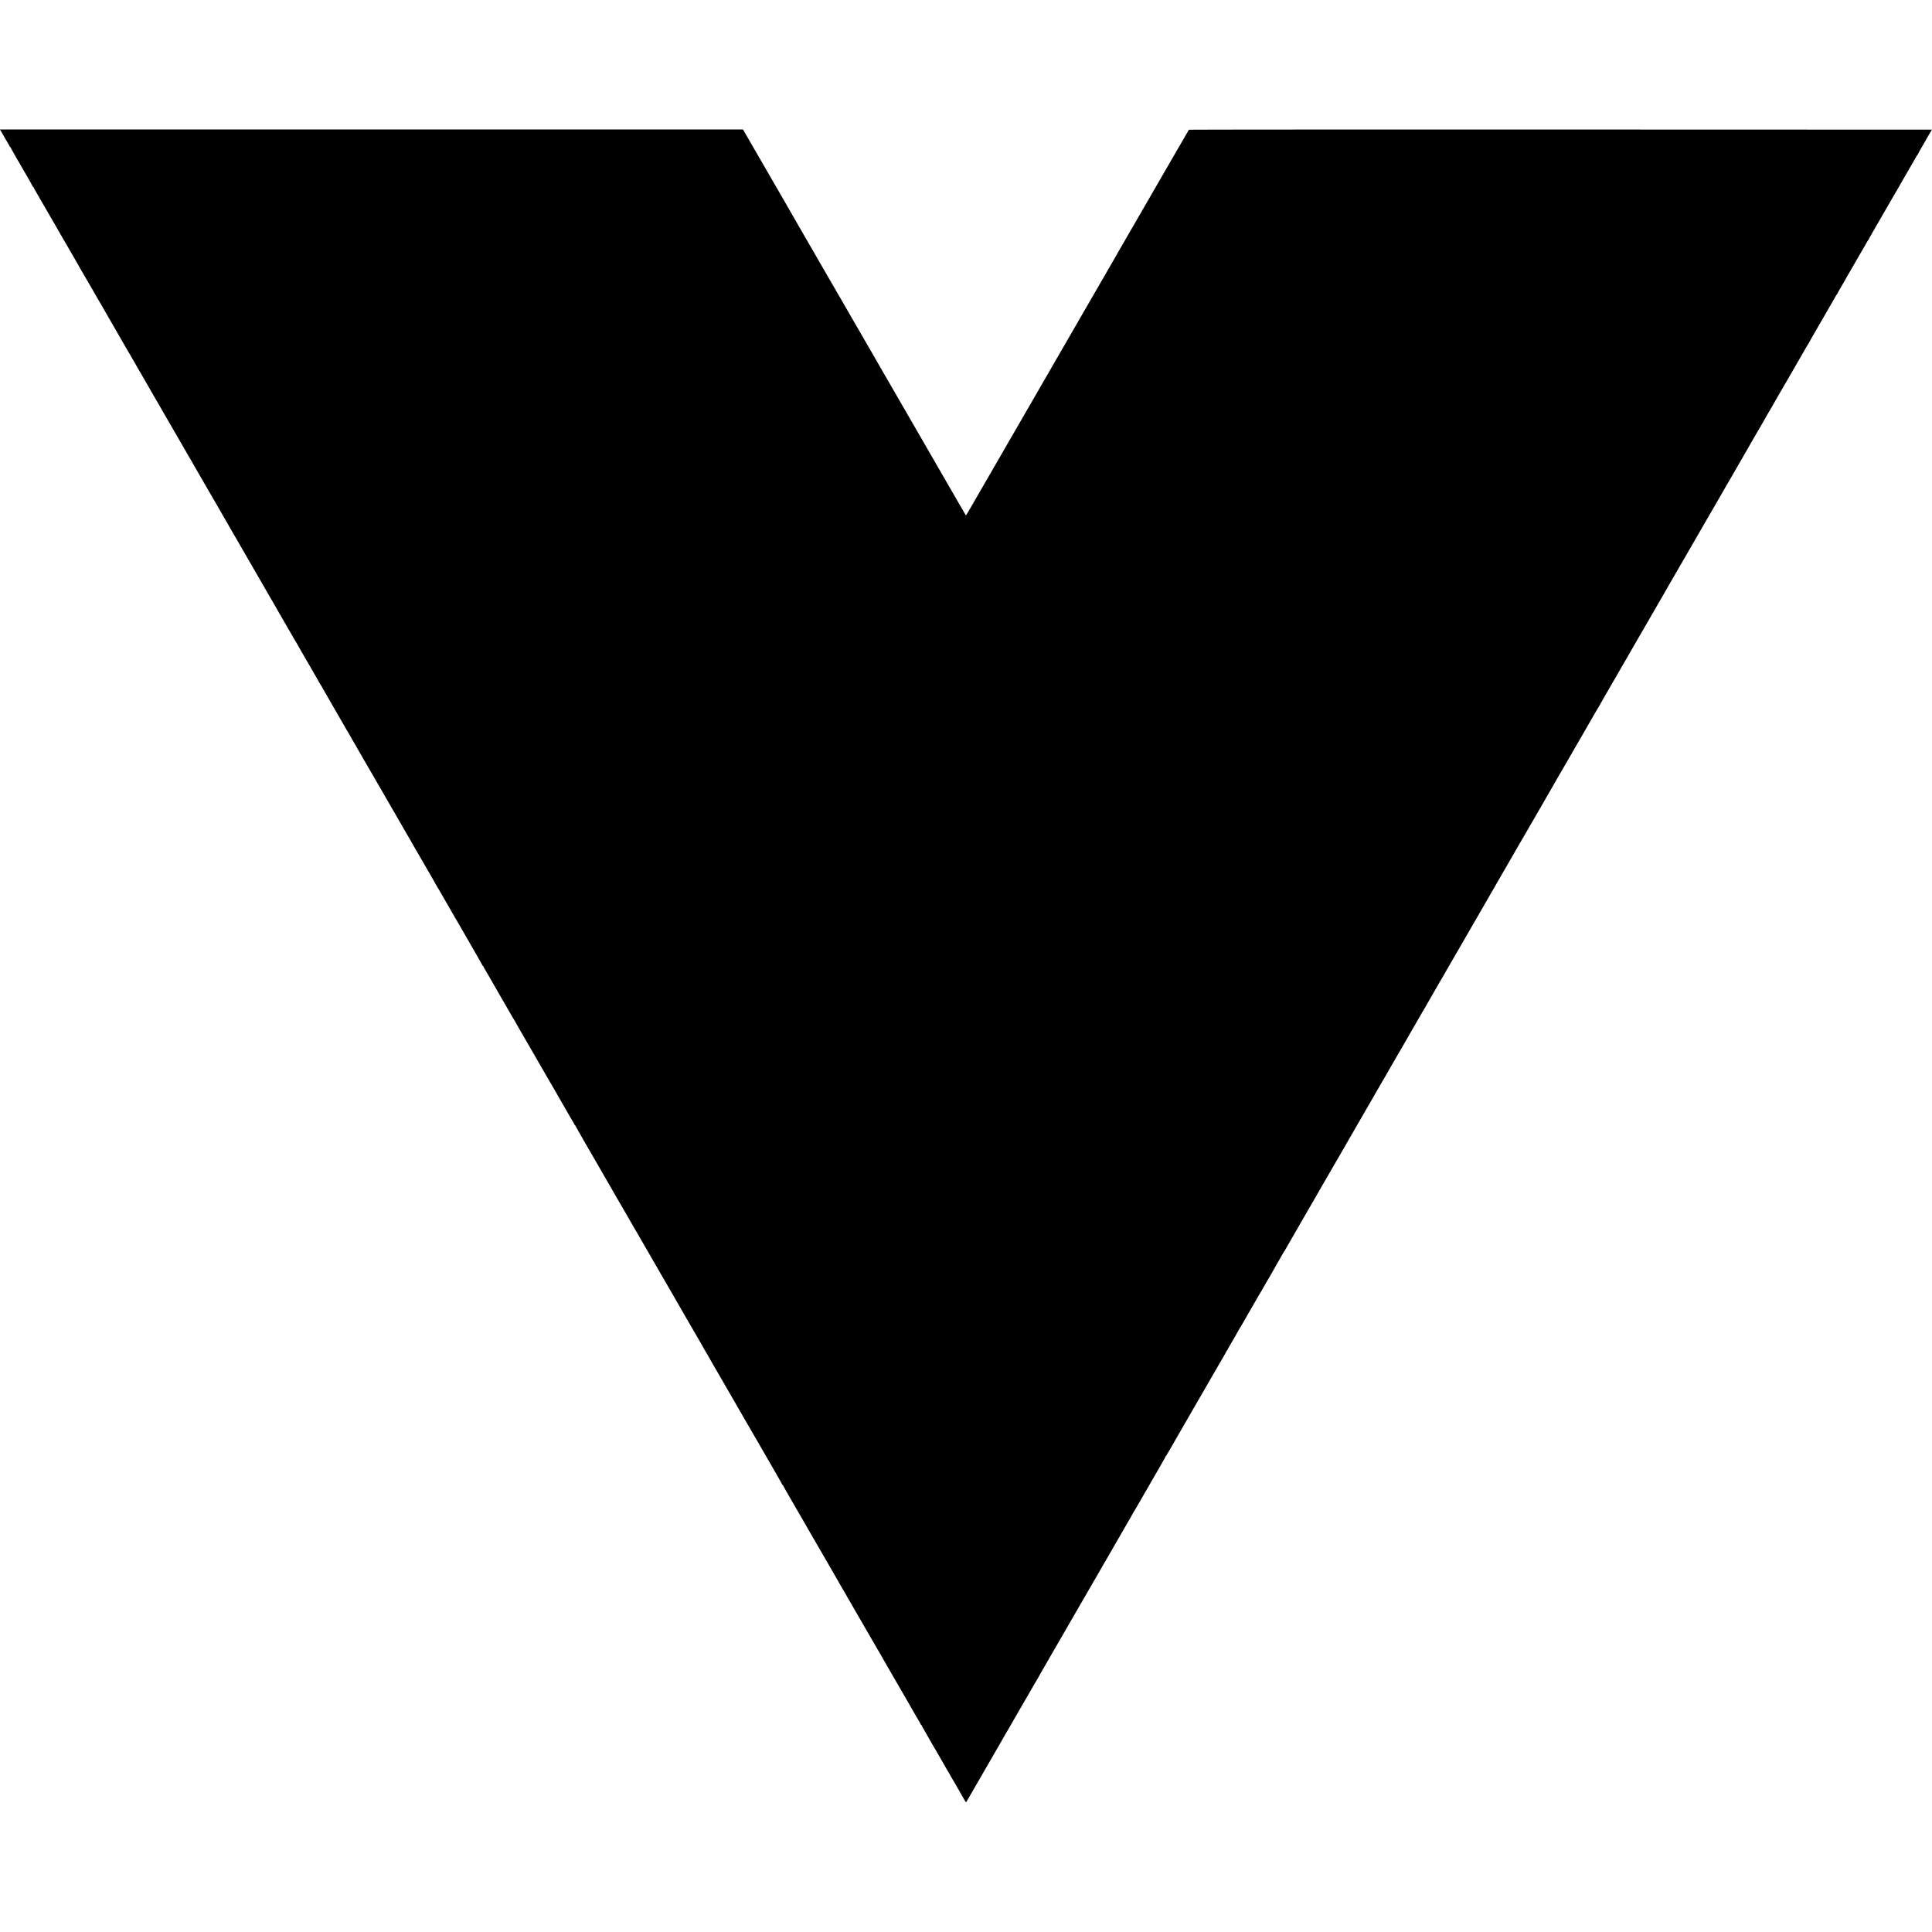
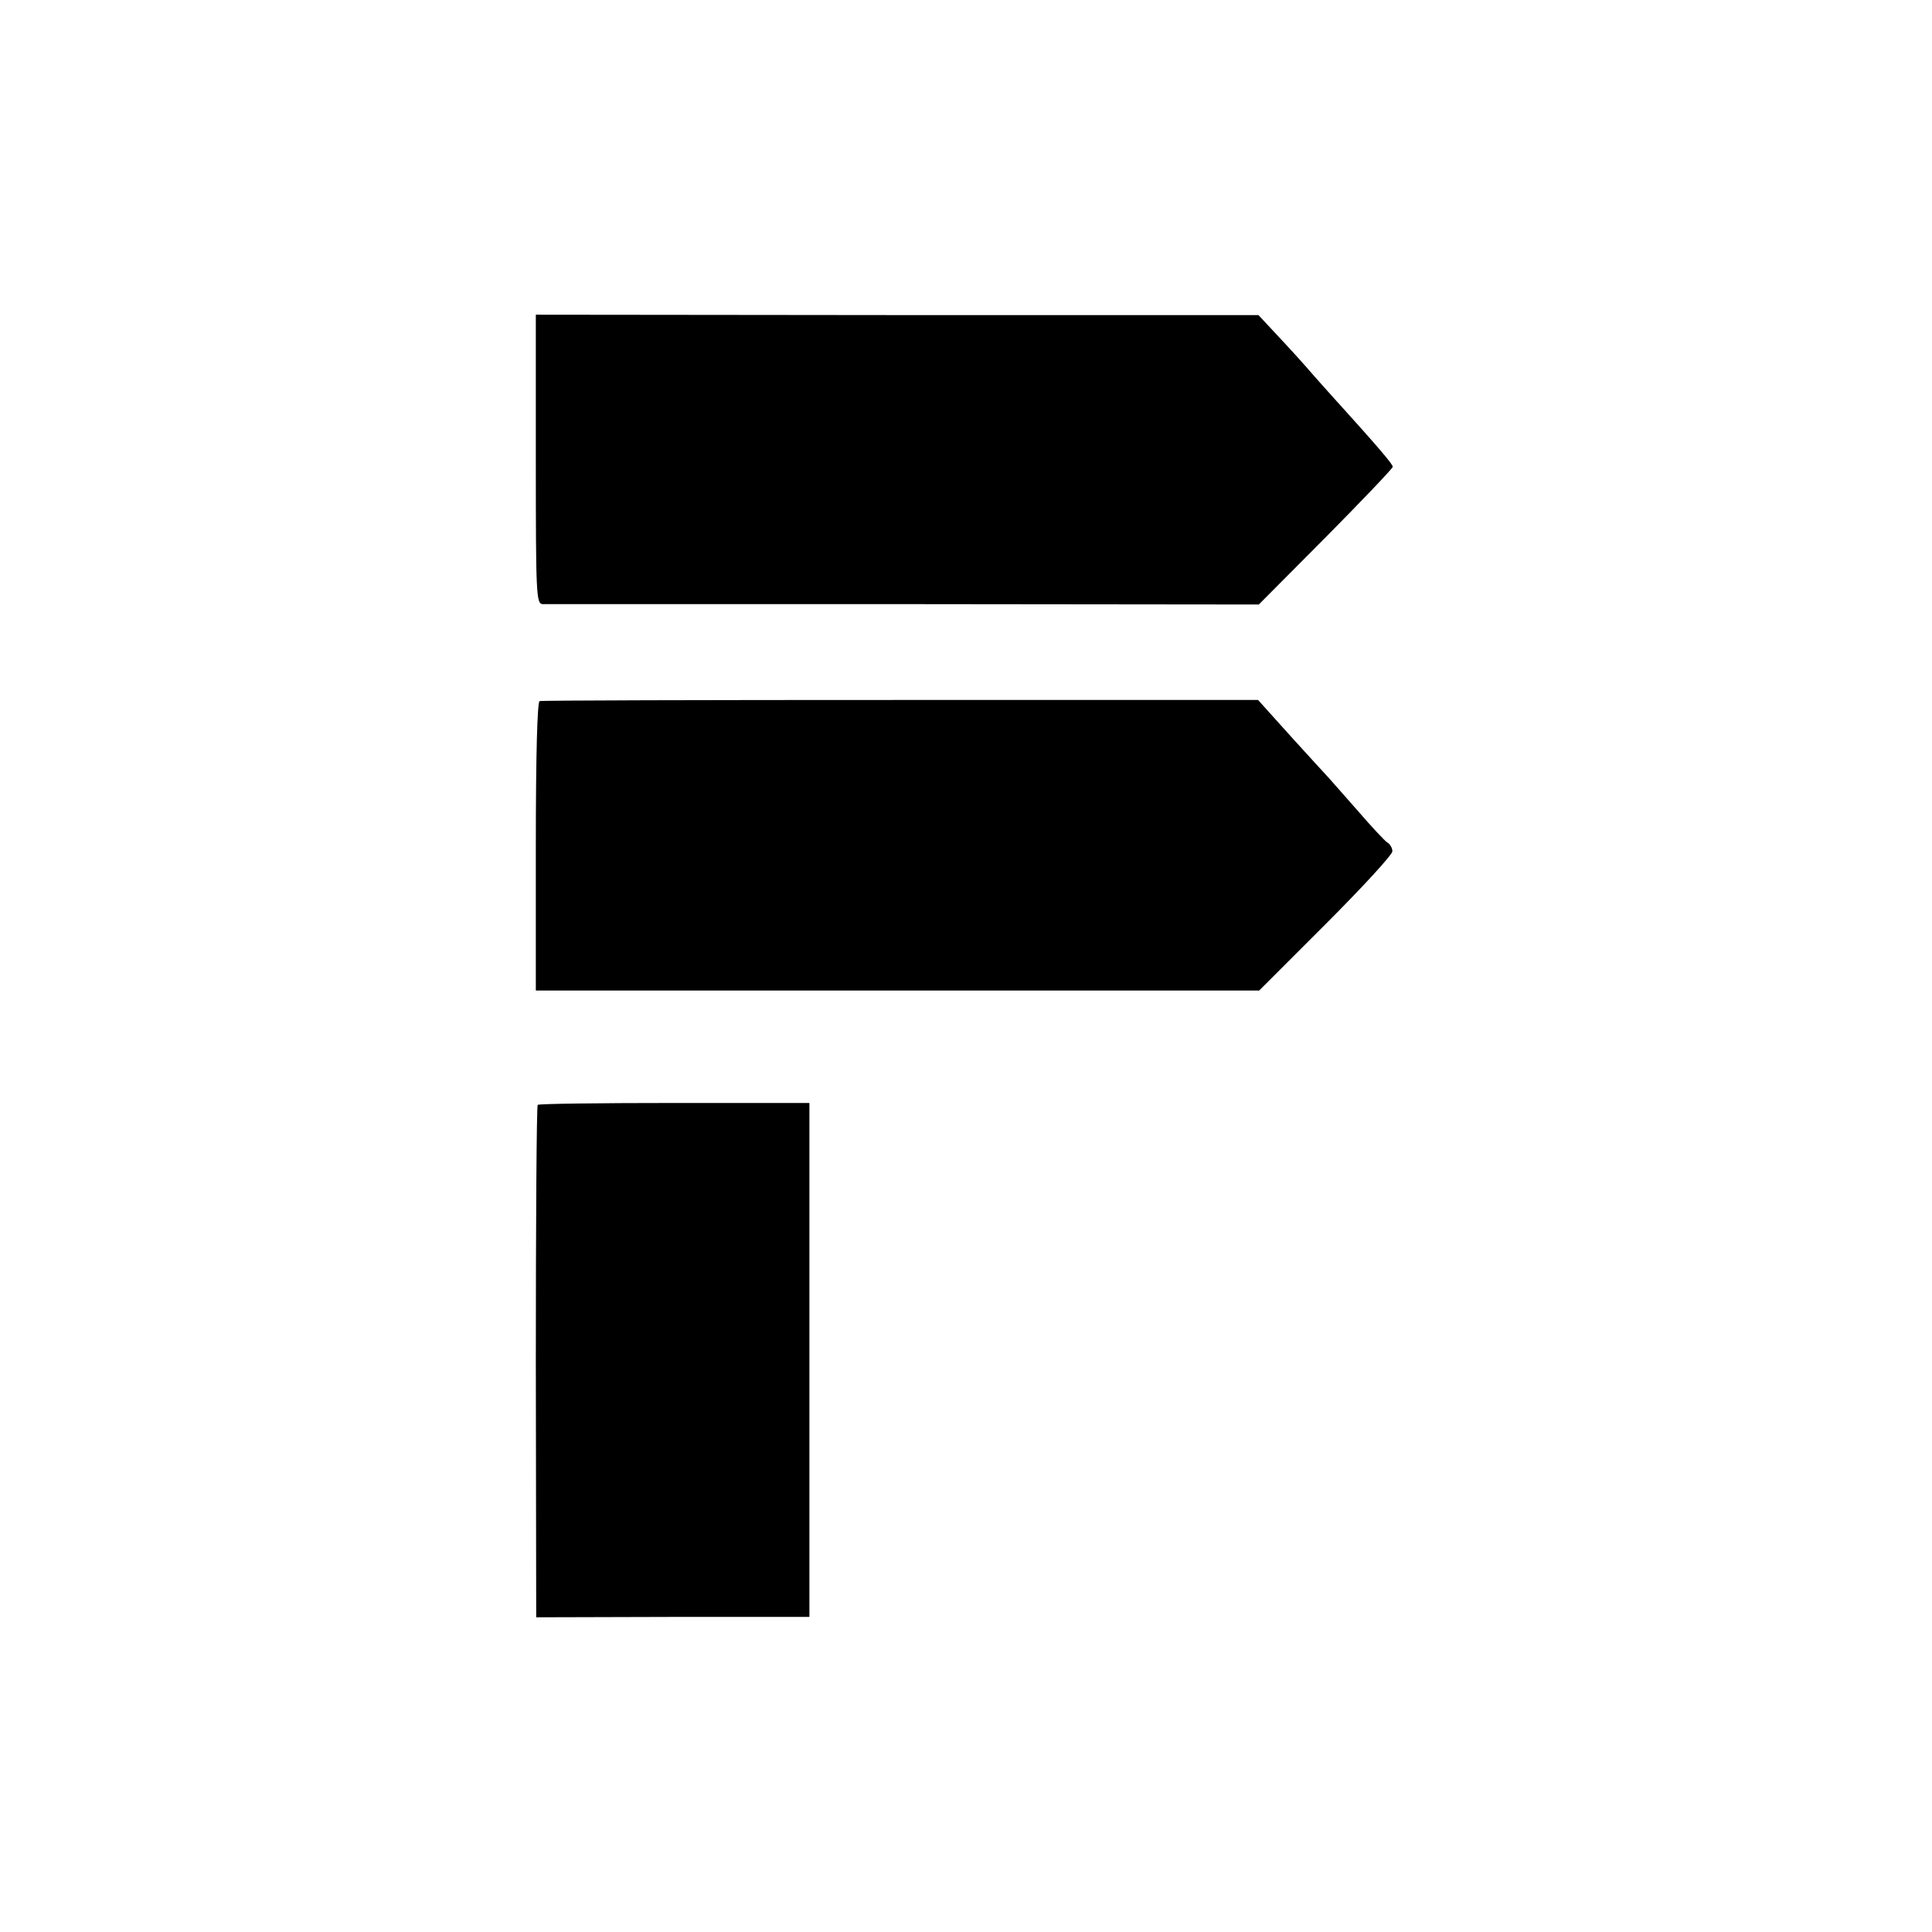
- <svg xmlns="http://www.w3.org/2000/svg" version="1.0" width="16pt" height="16pt" viewBox="0 0 16 16" preserveAspectRatio="xMidYMid meet">
-   <g transform="translate(0,16) scale(0.00032,-0.00032)" fill="#000000" stroke="none">
-     <path d="M18 46618 c45 -75 122 -207 122 -211 0 -2 25 -45 55 -95 30 -50 55 -96 55 -102 0 -5 5 -10 10 -10 6 0 10 -4 10 -9 0 -5 73 -135 161 -288 89 -153 173 -298 187 -323 14 -25 32 -57 41 -72 88 -149 187 -324 189 -335 2 -7 8 -13 13 -13 5 0 9 -4 9 -10 0 -5 46 -89 103 -187 175 -302 490 -846 507 -876 8 -16 20 -36 25 -45 28 -46 290 -498 339 -585 13 -23 74 -129 136 -236 61 -107 123 -215 137 -240 14 -25 29 -50 33 -56 5 -5 23 -37 40 -70 18 -33 38 -67 44 -75 11 -16 21 -33 63 -109 14 -25 29 -50 33 -56 4 -5 21 -35 38 -65 55 -100 261 -455 269 -465 4 -5 14 -21 20 -35 15 -29 41 -75 103 -180 24 -41 52 -88 60 -105 9 -16 57 -100 107 -185 112 -193 362 -626 380 -660 8 -14 23 -38 33 -55 11 -16 23 -37 27 -45 4 -8 26 -46 48 -85 23 -38 53 -90 67 -115 46 -81 64 -113 178 -310 62 -107 121 -210 132 -227 37 -67 56 -99 85 -148 16 -27 32 -57 36 -65 4 -8 15 -27 25 -42 9 -15 53 -89 96 -165 44 -76 177 -307 296 -513 120 -206 268 -463 330 -570 131 -227 117 -203 200 -348 36 -62 73 -125 82 -140 10 -15 21 -34 25 -42 4 -8 20 -37 36 -65 17 -27 38 -65 48 -82 49 -85 64 -111 87 -153 13 -25 28 -49 32 -55 4 -5 78 -134 165 -285 87 -151 166 -288 176 -305 10 -16 26 -43 35 -59 9 -17 125 -217 257 -445 132 -229 253 -441 270 -471 17 -30 45 -79 64 -108 18 -29 33 -54 33 -57 0 -2 20 -37 44 -77 24 -40 123 -212 221 -383 97 -170 190 -330 205 -355 16 -25 39 -65 53 -90 13 -25 81 -144 152 -265 70 -121 137 -238 150 -260 12 -22 37 -65 55 -95 18 -30 43 -73 55 -95 12 -22 48 -85 80 -140 77 -132 163 -280 190 -330 13 -22 71 -123 130 -225 59 -102 116 -199 126 -217 10 -17 29 -50 43 -72 15 -22 26 -43 26 -45 0 -2 27 -50 60 -106 33 -56 60 -103 60 -105 0 -2 55 -98 90 -155 8 -14 182 -316 239 -414 13 -22 45 -79 72 -124 27 -46 49 -86 49 -89 0 -2 14 -24 30 -48 16 -24 30 -46 30 -49 0 -5 74 -135 100 -176 5 -8 24 -42 43 -75 50 -88 58 -101 262 -455 104 -179 199 -345 213 -370 14 -25 28 -49 32 -55 4 -5 17 -26 28 -45 10 -19 62 -109 114 -200 114 -197 133 -230 170 -295 16 -27 33 -57 38 -65 17 -28 96 -165 103 -180 4 -8 16 -28 26 -45 10 -16 77 -131 148 -255 72 -124 181 -313 243 -420 62 -107 121 -209 131 -227 35 -62 323 -560 392 -678 38 -66 83 -145 100 -175 16 -30 33 -59 37 -65 4 -5 17 -27 29 -47 34 -61 56 -100 90 -156 17 -29 31 -55 31 -57 0 -2 17 -32 39 -67 21 -35 134 -229 251 -433 117 -203 235 -407 261 -451 27 -45 49 -85 49 -88 0 -4 8 -19 19 -34 15 -21 200 -341 309 -533 10 -19 33 -58 51 -87 17 -29 31 -54 31 -56 0 -2 25 -44 55 -94 30 -50 55 -95 55 -98 0 -4 6 -15 14 -23 7 -9 27 -41 43 -71 17 -30 170 -297 342 -594 171 -296 311 -542 311 -547 0 -5 5 -9 10 -9 6 0 10 -4 10 -10 0 -5 22 -47 49 -92 27 -46 58 -99 68 -118 24 -43 81 -140 93 -160 5 -8 66 -114 135 -235 69 -121 130 -227 135 -235 12 -21 259 -447 283 -490 10 -19 28 -47 38 -62 11 -14 19 -29 19 -32 0 -3 37 -69 83 -148 99 -170 305 -526 337 -583 13 -22 31 -53 41 -70 11 -16 22 -37 26 -45 7 -14 82 -146 103 -180 14 -24 181 -311 205 -355 13 -22 46 -80 75 -130 29 -49 64 -110 78 -135 14 -25 51 -88 82 -140 31 -52 59 -102 63 -110 4 -8 18 -33 31 -55 205 -353 284 -489 309 -535 17 -30 45 -78 62 -106 18 -28 36 -60 39 -72 4 -12 12 -22 17 -22 5 0 9 -4 9 -10 0 -5 109 -197 241 -427 133 -230 250 -431 259 -448 51 -90 222 -385 280 -485 37 -63 78 -135 92 -160 14 -25 67 -117 118 -205 51 -88 101 -175 111 -193 34 -58 55 -95 149 -257 51 -88 101 -173 110 -190 9 -16 76 -131 147 -255 72 -124 140 -241 151 -260 61 -108 281 -489 355 -615 38 -66 77 -133 87 -150 35 -63 91 -161 100 -175 14 -23 99 -169 128 -220 54 -97 135 -235 142 -245 4 -5 20 -32 35 -60 26 -48 238 -416 276 -480 10 -16 26 -46 37 -65 30 -53 382 -661 403 -695 10 -16 22 -37 26 -45 4 -8 26 -48 50 -88 24 -41 43 -75 43 -77 0 -2 22 -40 50 -85 27 -45 50 -84 50 -86 0 -3 38 -69 83 -147 84 -142 302 -520 340 -587 10 -19 34 -60 52 -90 18 -30 44 -75 57 -100 14 -25 45 -79 70 -120 25 -41 56 -96 70 -121 14 -25 77 -133 138 -240 62 -107 122 -210 132 -229 25 -43 310 -535 337 -581 11 -19 26 -45 34 -59 17 -32 238 -414 266 -460 11 -19 24 -41 28 -49 3 -7 75 -133 160 -278 84 -146 153 -269 153 -274 0 -5 5 -9 10 -9 6 0 10 -4 10 -10 0 -5 82 -150 181 -322 182 -314 201 -346 240 -415 12 -21 80 -139 152 -263 71 -124 141 -245 155 -270 14 -25 28 -49 32 -55 6 -8 145 -248 220 -380 37 -66 209 -362 229 -395 11 -19 24 -42 28 -49 4 -8 67 -118 140 -243 73 -125 133 -230 133 -233 0 -2 15 -28 33 -57 19 -29 47 -78 64 -108 17 -30 53 -93 79 -139 53 -90 82 -141 157 -272 82 -142 115 -199 381 -659 142 -245 268 -463 281 -485 12 -22 71 -125 132 -230 60 -104 172 -298 248 -430 76 -132 146 -253 156 -270 11 -16 22 -36 26 -44 3 -8 30 -54 60 -103 29 -49 53 -91 53 -93 0 -3 18 -34 40 -70 22 -36 40 -67 40 -69 0 -2 37 -66 81 -142 45 -77 98 -168 119 -204 20 -36 47 -81 58 -100 12 -19 27 -47 33 -62 6 -16 15 -28 20 -28 5 0 9 -4 9 -9 0 -6 63 -118 140 -251 77 -133 140 -243 140 -245 0 -2 18 -33 41 -70 22 -37 49 -83 60 -101 10 -19 29 -51 40 -71 25 -45 109 -189 126 -218 7 -11 17 -29 22 -40 6 -11 22 -38 35 -60 14 -22 37 -62 52 -90 14 -27 35 -62 45 -77 11 -14 19 -29 19 -32 0 -3 18 -35 40 -71 22 -36 40 -67 40 -69 0 -2 19 -35 42 -72 23 -38 55 -94 72 -124 26 -47 139 -244 171 -298 6 -9 21 -36 34 -60 28 -48 37 -51 51 -19 6 12 19 36 29 52 10 17 27 46 38 65 11 19 104 181 208 360 103 179 199 345 213 370 14 25 42 74 64 109 21 34 38 65 38 67 0 2 18 33 40 69 22 36 40 67 40 69 0 3 177 310 199 346 16 26 136 234 140 244 2 5 25 44 52 88 27 44 49 81 49 84 0 2 18 34 40 70 22 36 40 67 40 69 0 2 20 36 43 77 35 58 169 289 297 513 9 17 50 86 90 155 40 69 86 150 103 180 16 30 35 62 41 70 6 8 16 24 22 35 35 64 72 129 167 293 59 100 116 199 127 220 11 20 30 53 41 72 43 72 1070 1850 1121 1940 14 25 65 113 113 195 48 83 96 166 107 185 10 19 28 50 38 68 11 18 73 124 137 235 64 111 175 303 246 427 71 124 173 299 225 390 52 91 116 202 143 248 27 45 49 85 49 89 0 4 6 14 14 22 7 9 28 43 46 76 26 47 251 436 378 655 11 19 29 51 40 70 11 19 101 176 201 348 99 172 181 317 181 323 0 5 5 9 10 9 6 0 10 5 10 11 0 6 8 23 18 37 11 15 32 52 49 82 16 30 130 228 253 440 122 212 234 405 248 430 13 25 39 70 57 100 39 65 69 117 130 225 25 44 50 87 55 95 12 19 78 134 220 380 61 107 129 224 150 260 161 277 222 382 246 425 15 28 47 83 71 123 24 41 43 78 43 83 0 5 4 9 8 9 4 0 13 12 19 28 7 15 23 45 36 67 66 110 277 478 277 483 0 3 6 13 14 21 7 9 27 41 43 71 17 30 45 80 63 110 34 57 375 649 394 685 6 11 16 27 22 35 6 8 26 42 44 75 18 33 41 74 51 90 10 17 24 41 32 55 54 97 72 128 88 152 11 14 19 28 19 30 0 3 79 141 175 308 96 167 175 305 175 308 0 3 6 13 14 21 7 9 26 39 41 66 33 60 276 483 338 587 24 40 46 80 50 88 4 8 13 24 20 35 14 23 95 163 125 215 11 19 52 91 92 160 40 69 80 139 90 155 9 17 103 179 207 360 105 182 200 346 211 365 103 181 463 802 489 845 7 11 15 27 19 35 4 8 29 51 55 95 64 110 828 1433 848 1470 9 17 24 41 33 55 9 14 29 48 45 77 15 28 52 93 82 145 30 51 62 107 71 123 17 30 231 398 400 690 51 88 103 179 115 202 12 23 26 48 32 55 6 7 24 38 40 68 17 30 61 107 98 170 37 63 84 144 103 180 19 36 41 72 48 81 8 8 14 18 14 21 0 4 27 51 59 106 32 55 72 124 89 154 16 29 71 125 122 213 51 88 104 180 118 205 13 25 28 50 32 55 4 6 17 26 28 45 11 19 45 80 77 135 31 55 66 116 77 135 11 19 88 152 171 295 401 694 620 1072 650 1125 11 19 87 152 170 295 83 143 158 273 166 288 9 16 21 36 26 45 6 9 31 52 55 96 25 43 54 94 66 115 11 20 95 164 186 321 91 157 173 299 182 315 9 17 26 46 37 65 12 19 66 114 121 210 56 96 108 186 117 200 8 14 24 40 34 59 24 45 383 664 412 713 5 9 17 29 26 45 15 28 120 210 241 419 36 61 68 117 72 125 4 8 12 23 19 34 35 57 245 420 262 453 11 20 35 61 53 90 17 29 32 54 32 56 0 3 28 51 62 108 33 57 70 119 80 138 10 19 23 42 28 50 5 8 32 53 59 100 27 47 149 258 271 470 122 212 234 405 248 430 30 53 62 108 80 135 6 11 15 27 19 35 4 8 85 150 181 315 96 165 187 323 202 350 31 56 116 202 130 225 5 8 25 42 43 75 19 33 92 159 162 280 149 257 157 271 202 350 19 33 38 67 43 75 9 14 228 392 275 475 12 22 55 96 95 165 40 69 80 139 90 155 24 42 202 350 221 383 9 15 27 47 41 72 14 25 75 131 136 236 61 106 121 210 134 232 99 172 271 470 279 482 5 8 23 40 40 70 18 30 81 141 142 245 60 105 121 210 135 235 14 25 71 124 127 220 56 96 143 247 194 335 51 88 96 167 102 175 14 24 180 311 204 355 23 43 340 590 356 615 5 8 50 87 101 175 171 301 517 898 582 1008 25 43 46 81 46 83 0 2 12 23 27 47 14 23 40 67 56 97 16 30 35 62 42 70 7 8 15 22 18 30 4 8 20 38 37 65 16 28 33 57 37 65 6 12 111 196 143 250 5 8 55 95 112 193 57 98 113 195 126 215 12 20 27 46 32 57 6 11 14 27 20 35 5 8 76 130 156 270 80 140 165 287 187 325 23 39 52 90 66 115 13 25 30 52 37 61 8 8 14 18 14 21 0 4 41 77 92 165 50 87 175 302 276 478 101 176 208 360 236 408 28 49 67 117 86 152 19 35 41 70 48 77 6 6 12 15 12 19 0 7 124 224 167 291 12 21 23 40 23 42 0 2 21 40 46 83 26 43 55 92 64 109 54 95 327 568 354 614 19 30 45 75 59 100 71 128 82 145 89 148 4 2 8 8 8 13 0 5 42 82 94 172 311 538 496 858 518 897 14 25 40 70 58 100 18 30 42 71 53 90 10 19 79 139 152 265 73 127 142 246 153 265 10 19 43 76 72 125 29 50 63 108 75 130 65 116 80 140 87 143 4 2 8 8 8 12 0 8 114 212 140 250 6 8 14 24 20 35 5 11 54 97 108 190 l100 170 -9611 3 c-5286 1 -9614 -1 -9618 -5 -5 -6 -419 -719 -619 -1068 -89 -155 -267 -463 -323 -560 -38 -66 -81 -140 -95 -165 -31 -56 -263 -457 -526 -910 -110 -190 -224 -388 -254 -440 -29 -52 -61 -109 -71 -125 -23 -39 -243 -420 -268 -465 -11 -19 -204 -352 -428 -740 -224 -388 -477 -826 -563 -975 -85 -148 -185 -322 -222 -385 -37 -63 -120 -207 -185 -320 -65 -113 -177 -306 -248 -430 -72 -124 -172 -297 -222 -385 -51 -88 -142 -245 -202 -350 -131 -226 -247 -427 -408 -705 -65 -113 -249 -432 -410 -710 -160 -278 -388 -673 -506 -877 -118 -205 -216 -373 -219 -373 -3 0 -52 82 -109 183 -58 100 -144 250 -192 332 -95 164 -402 696 -647 1120 -85 149 -228 396 -317 550 -212 365 -982 1700 -1008 1745 -10 19 -43 76 -72 125 -29 50 -64 110 -77 135 -14 25 -63 110 -110 190 -47 80 -96 165 -110 190 -14 25 -99 171 -188 325 -89 154 -174 300 -188 325 -13 25 -64 113 -112 195 -48 83 -140 242 -205 355 -65 113 -183 317 -263 454 -79 137 -152 264 -163 282 -50 89 -335 583 -354 614 -12 19 -34 58 -50 85 -15 28 -129 226 -253 440 -124 215 -235 408 -247 430 -12 22 -69 121 -127 220 -58 99 -226 389 -373 645 -148 256 -324 561 -392 678 -67 117 -134 232 -147 255 -13 23 -33 59 -46 80 l-22 37 -9615 0 -9615 0 20 -32z" />
+ <svg xmlns="http://www.w3.org/2000/svg" version="1.0" width="512pt" height="512pt" viewBox="0 0 512 512" preserveAspectRatio="xMidYMid meet">
+   <g transform="translate(0,512) scale(0.1,-0.1)" fill="#000000" stroke="none">
+     <path d="M1420 3903 c0 -358 1 -383 18 -384 9 0 440 0 958 0 l940 -1 178 179 c97 98 177 182 177 186 0 7 -41 55 -166 193 -11 12 -33 37 -49 55 -16 19 -54 61 -85 94 l-56 60 -957 0 -958 1 0 -383z" />
+     <path d="M1430 3262 c-6 -2 -10 -140 -10 -385 l0 -382 959 0 958 0 177 177 c97 97 176 183 176 192 0 8 -6 19 -13 23 -7 4 -44 44 -82 88 -39 44 -72 82 -75 85 -3 3 -46 50 -96 105 l-90 100 -947 0 c-521 0 -952 -1 -957 -3z" />
+     <path d="M1425 2192 c-3 -3 -5 -310 -5 -682 l1 -676 362 1 362 0 0 681 0 681 -357 0 c-197 0 -360 -2 -363 -5z" />
  </g>
</svg>
